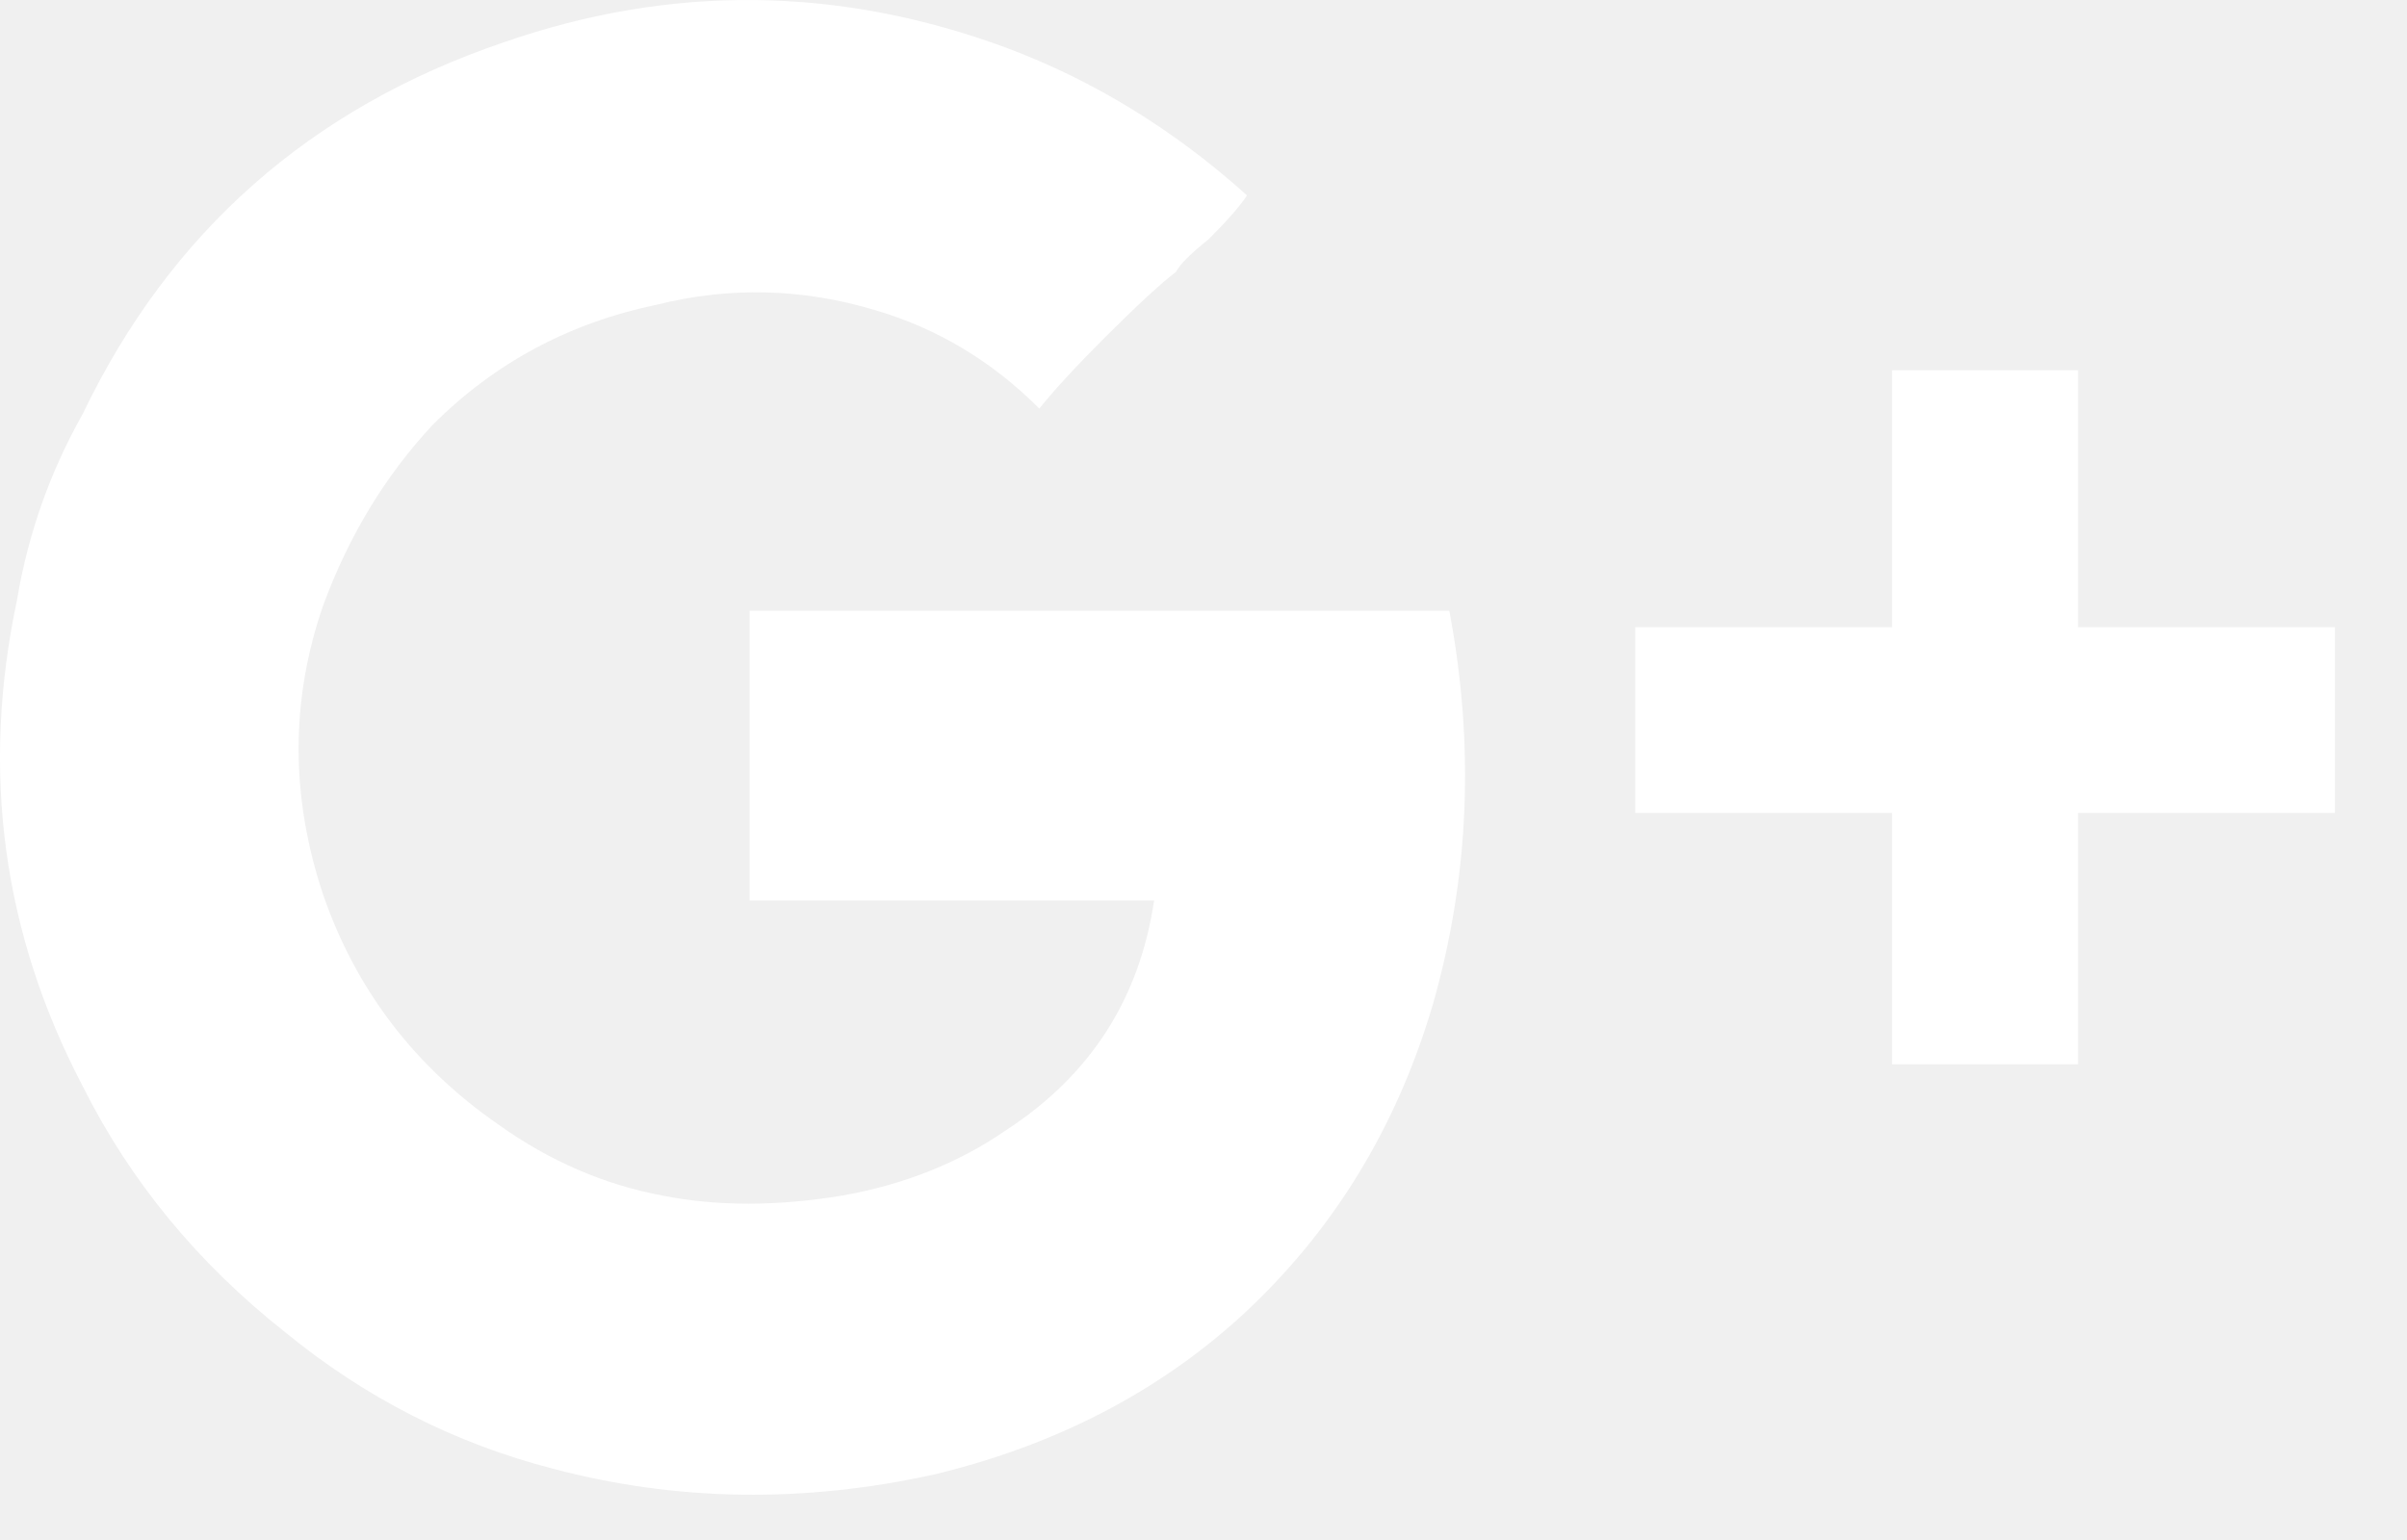
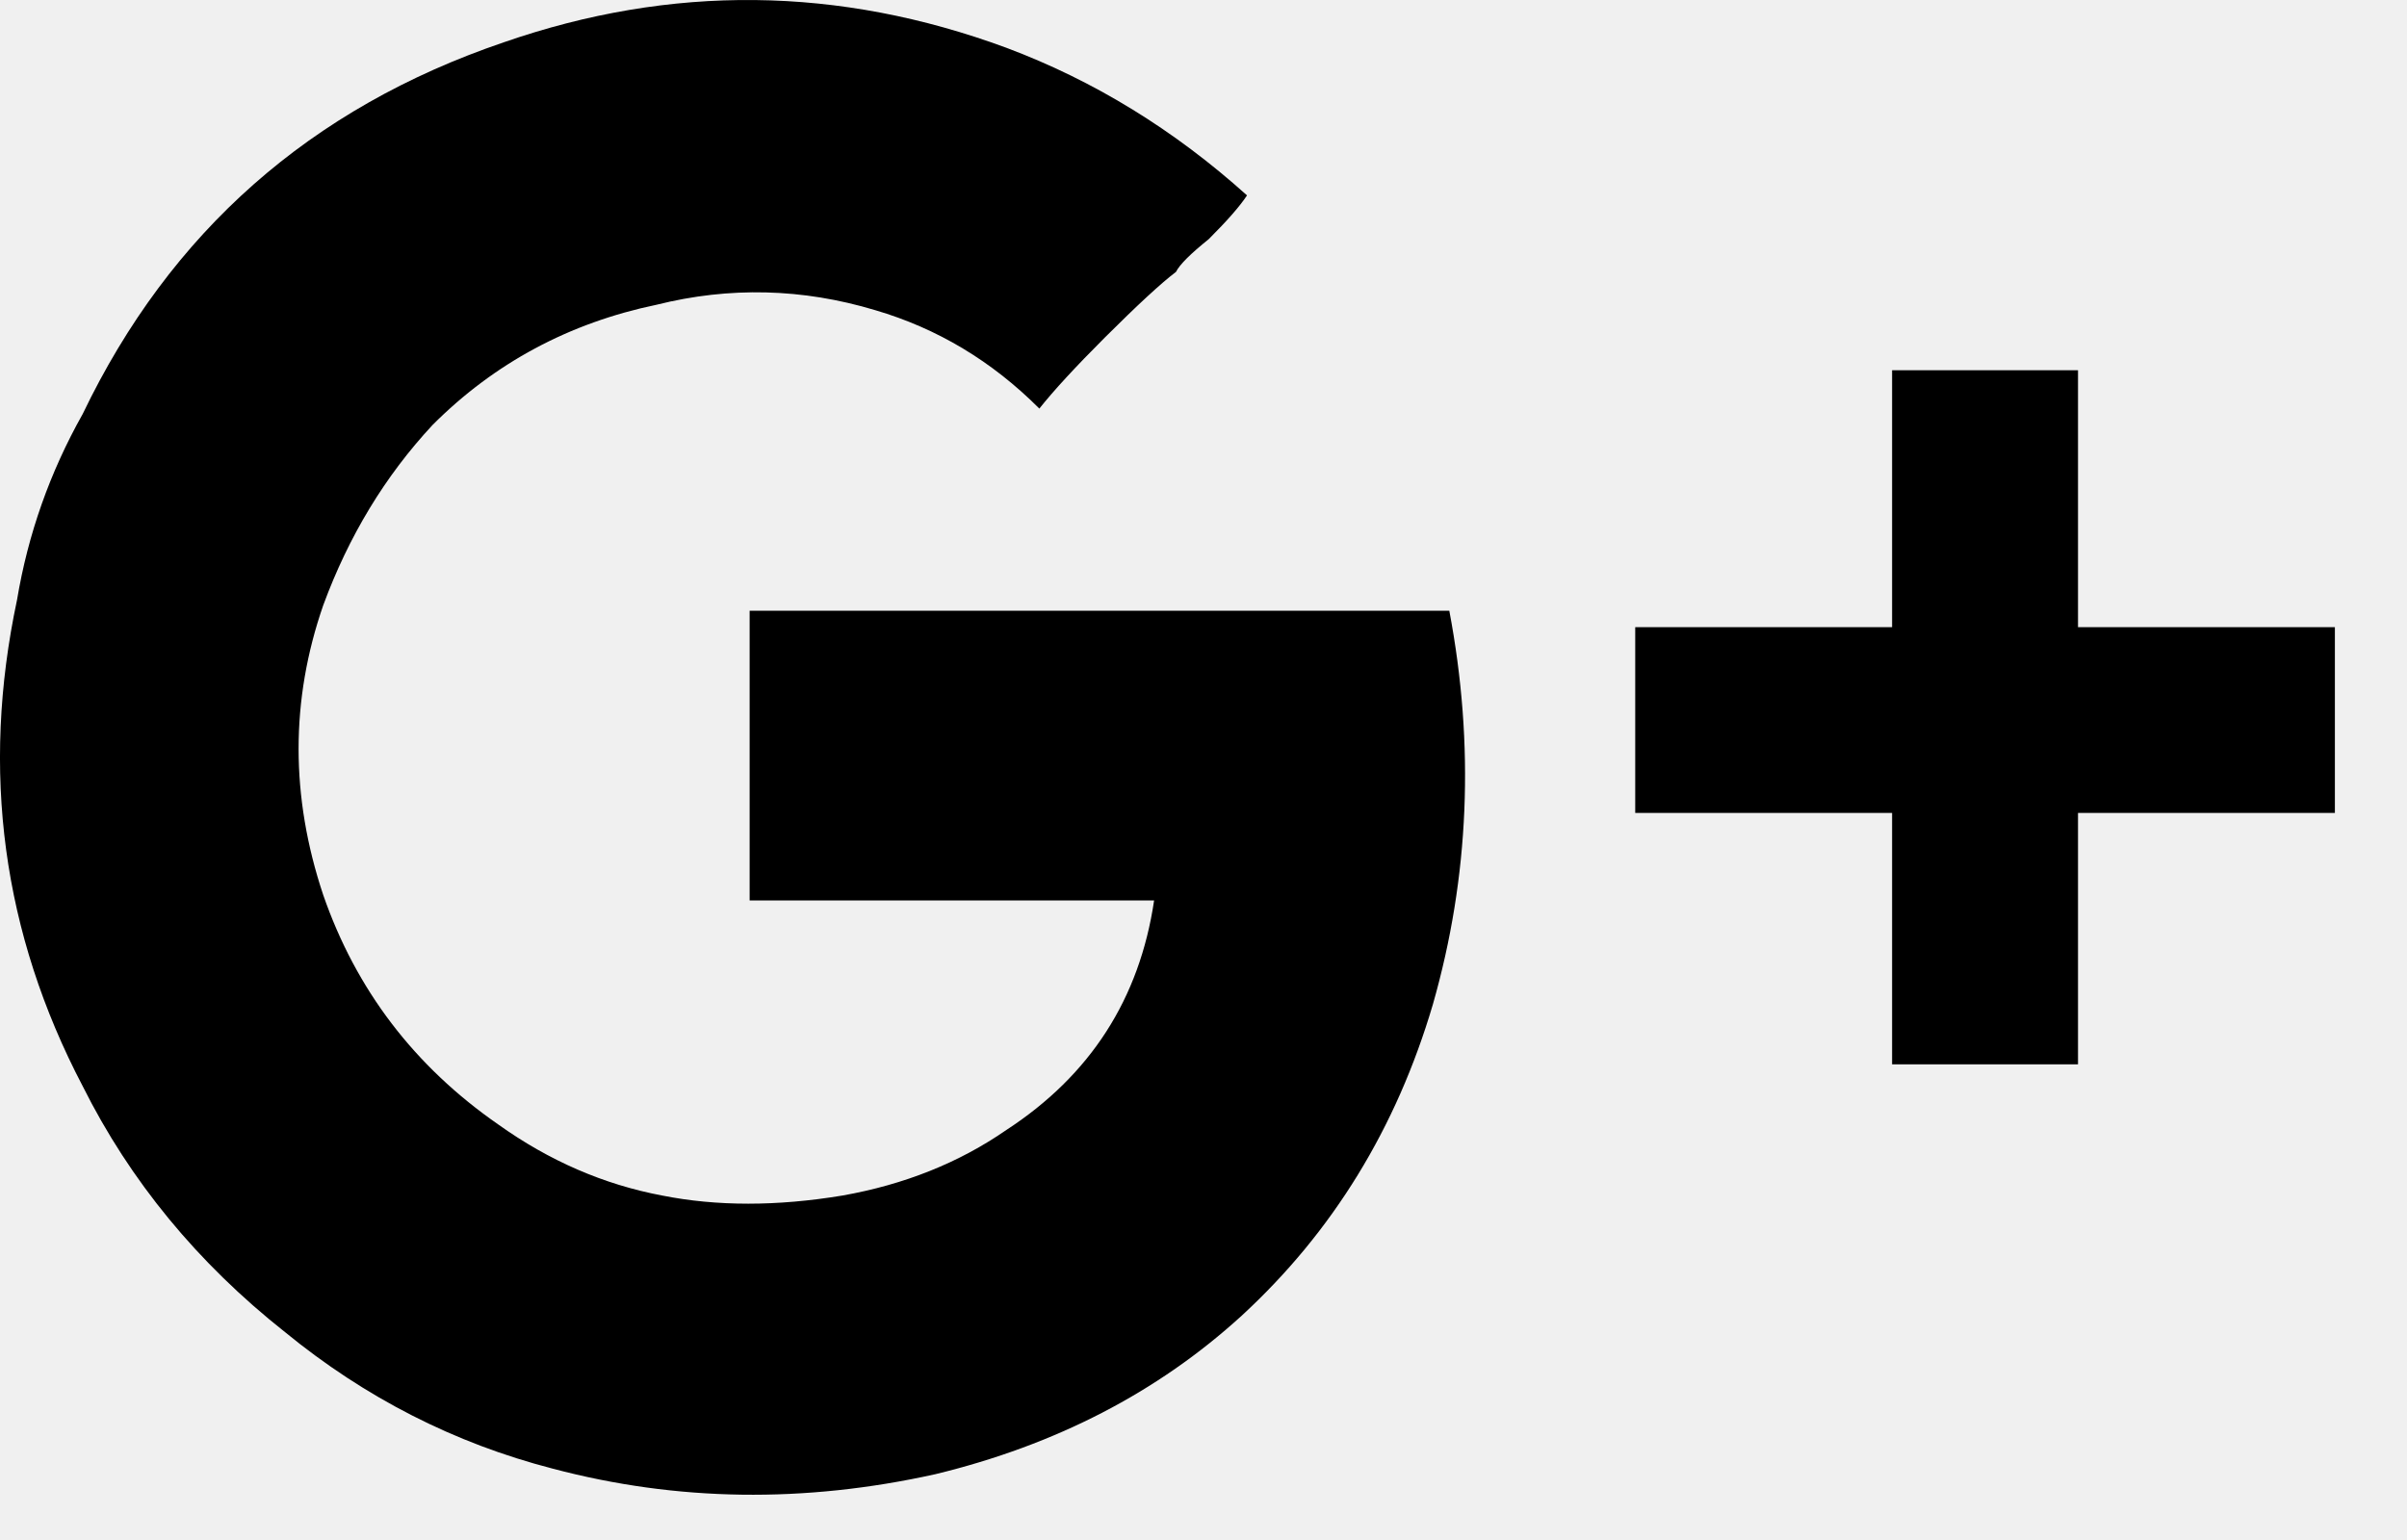
<svg xmlns="http://www.w3.org/2000/svg" width="25" height="16" viewBox="0 0 25 16" fill="none">
-   <path d="M7.786 6.345C11.836 6.345 14.258 6.345 15.053 6.345C15.318 7.746 15.261 9.109 14.883 10.433C14.504 11.72 13.842 12.799 12.896 13.67C12.025 14.465 10.965 15.013 9.716 15.316C8.353 15.619 7.029 15.6 5.742 15.259C4.72 14.995 3.792 14.521 2.96 13.84C2.051 13.121 1.351 12.269 0.859 11.285C0.026 9.695 -0.201 8.011 0.177 6.232C0.291 5.55 0.518 4.907 0.859 4.301C1.767 2.409 3.225 1.122 5.231 0.44C6.972 -0.165 8.713 -0.146 10.454 0.497C11.363 0.838 12.195 1.349 12.952 2.03C12.877 2.144 12.744 2.295 12.555 2.484C12.366 2.636 12.252 2.749 12.214 2.825C12.063 2.939 11.817 3.166 11.476 3.506C11.173 3.809 10.946 4.055 10.795 4.245C10.303 3.752 9.735 3.412 9.092 3.223C8.335 2.995 7.577 2.977 6.82 3.166C5.912 3.355 5.136 3.771 4.493 4.415C4 4.945 3.622 5.569 3.357 6.289C3.016 7.273 3.016 8.276 3.357 9.298C3.698 10.282 4.303 11.077 5.174 11.682C5.704 12.061 6.272 12.307 6.877 12.421C7.445 12.534 8.07 12.534 8.751 12.421C9.394 12.307 9.962 12.08 10.454 11.739C11.325 11.171 11.836 10.377 11.987 9.355C10.587 9.355 9.186 9.355 7.786 9.355C7.786 9.127 7.786 8.635 7.786 7.878C7.786 7.083 7.786 6.572 7.786 6.345ZM24.251 6.516V8.446H21.583V11.058H19.652V8.446H16.984V6.516H19.652V3.847H21.583V6.516H24.251Z" fill="white" />
+   <path d="M7.786 6.345C11.836 6.345 14.258 6.345 15.053 6.345C15.318 7.746 15.261 9.109 14.883 10.433C14.504 11.72 13.842 12.799 12.896 13.67C12.025 14.465 10.965 15.013 9.716 15.316C8.353 15.619 7.029 15.6 5.742 15.259C4.72 14.995 3.792 14.521 2.96 13.84C2.051 13.121 1.351 12.269 0.859 11.285C0.026 9.695 -0.201 8.011 0.177 6.232C0.291 5.55 0.518 4.907 0.859 4.301C1.767 2.409 3.225 1.122 5.231 0.44C6.972 -0.165 8.713 -0.146 10.454 0.497C11.363 0.838 12.195 1.349 12.952 2.03C12.877 2.144 12.744 2.295 12.555 2.484C12.366 2.636 12.252 2.749 12.214 2.825C12.063 2.939 11.817 3.166 11.476 3.506C11.173 3.809 10.946 4.055 10.795 4.245C10.303 3.752 9.735 3.412 9.092 3.223C8.335 2.995 7.577 2.977 6.82 3.166C5.912 3.355 5.136 3.771 4.493 4.415C4 4.945 3.622 5.569 3.357 6.289C3.016 7.273 3.016 8.276 3.357 9.298C3.698 10.282 4.303 11.077 5.174 11.682C5.704 12.061 6.272 12.307 6.877 12.421C7.445 12.534 8.07 12.534 8.751 12.421C9.394 12.307 9.962 12.08 10.454 11.739C11.325 11.171 11.836 10.377 11.987 9.355C10.587 9.355 9.186 9.355 7.786 9.355C7.786 9.127 7.786 8.635 7.786 7.878C7.786 7.083 7.786 6.572 7.786 6.345ZM24.251 6.516V8.446H21.583V11.058H19.652V8.446H16.984V6.516H19.652V3.847H21.583V6.516H24.251Z" fill="currentColor" />
</svg>
